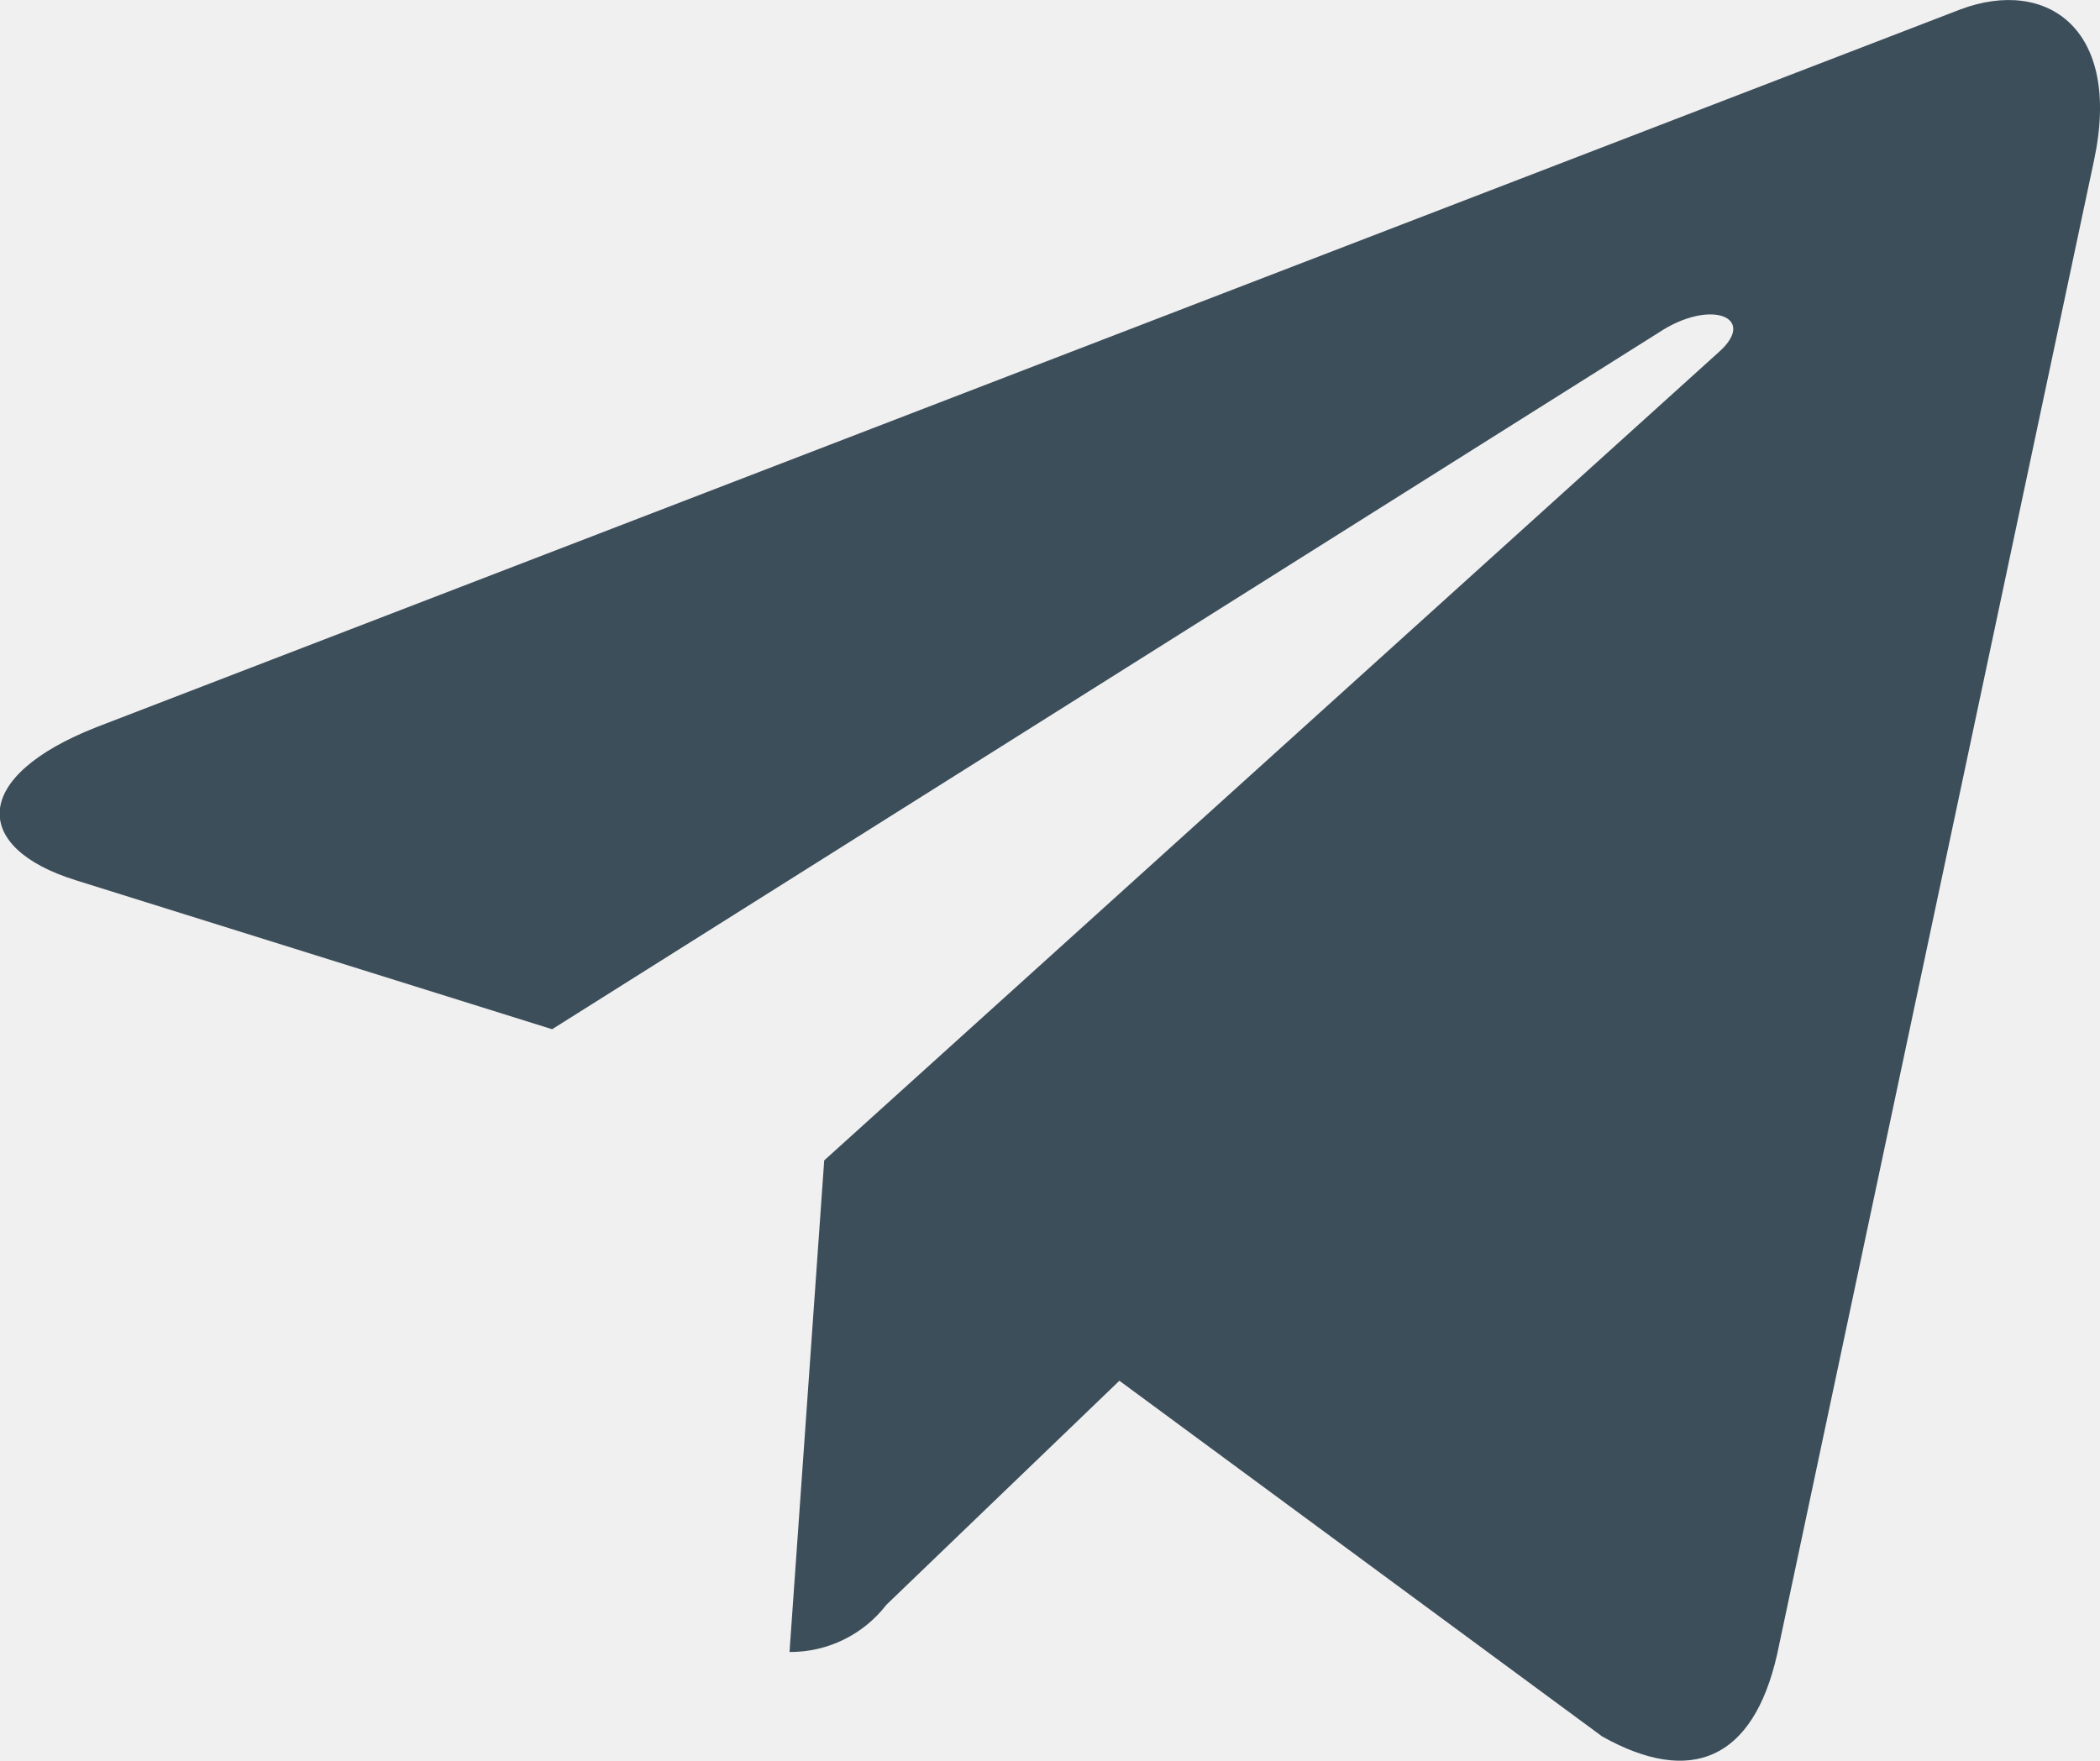
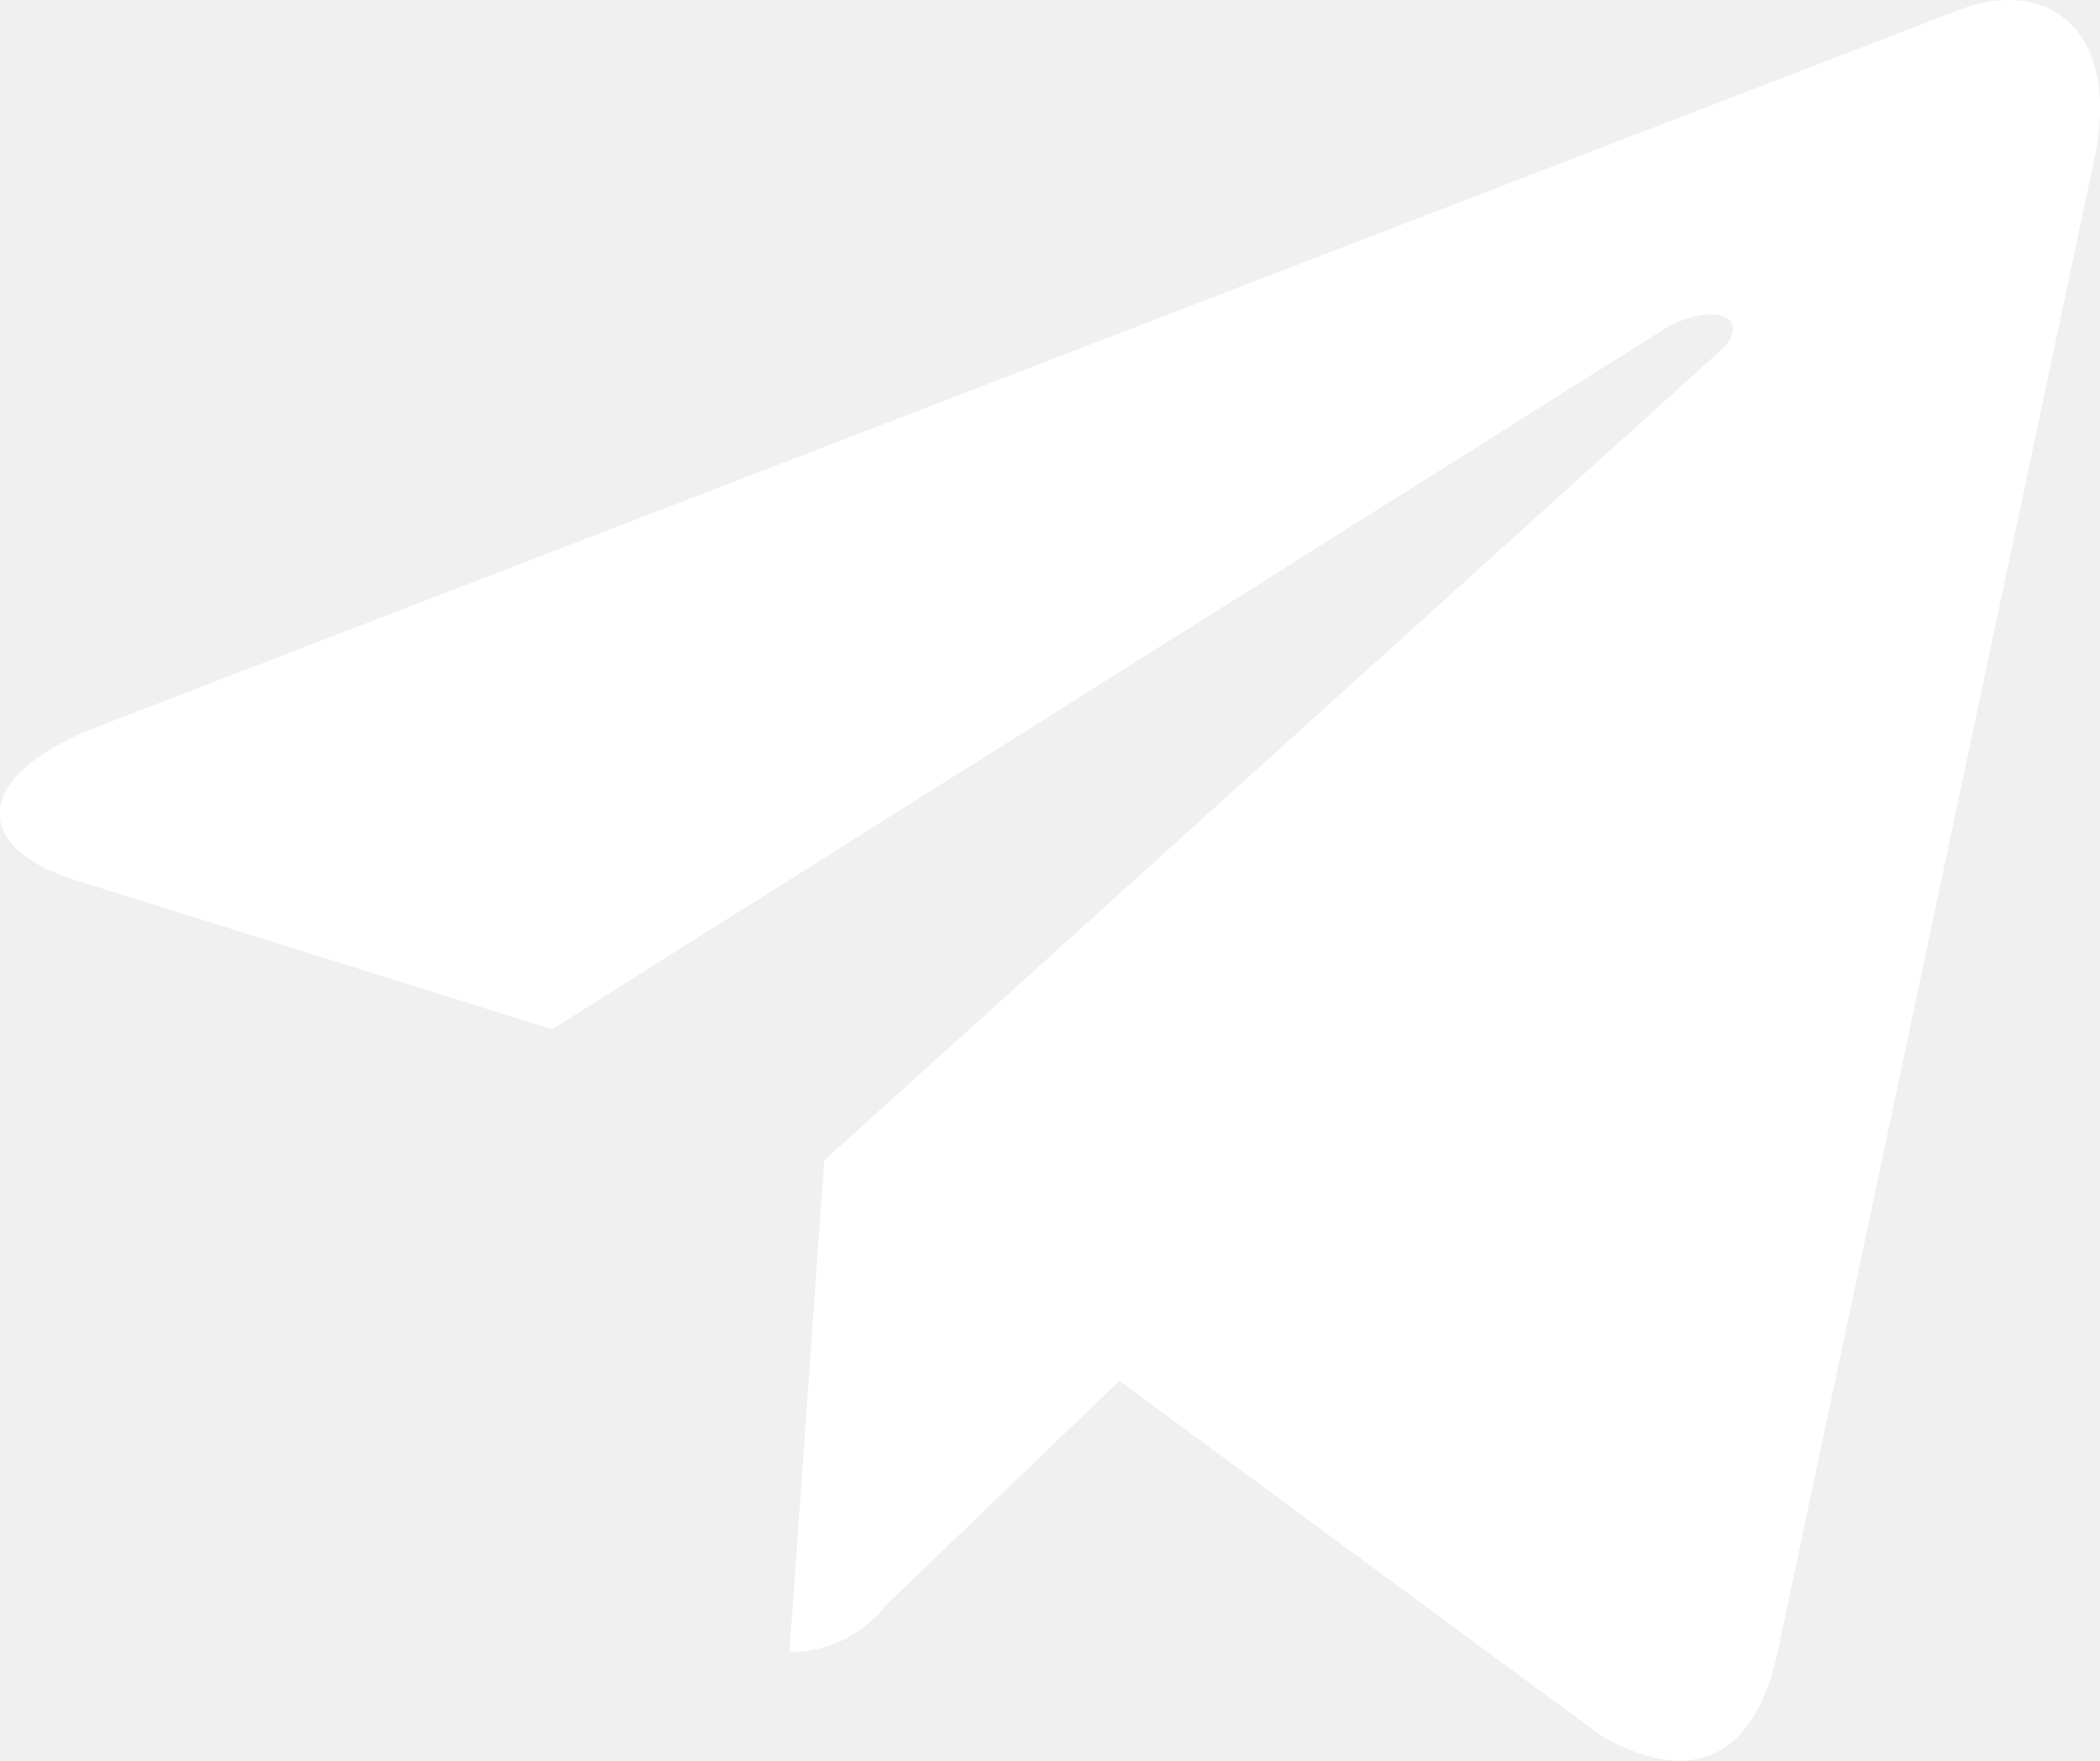
<svg xmlns="http://www.w3.org/2000/svg" width="25" height="20.966" viewBox="0 0 25 20.966">
  <defs>
-     <style>.a{fill:#3c4e5a;}</style>
+     <style>.a{fill:#fff;}</style>
  </defs>
  <path class="a" d="M24.93,6.437,21.157,24.229c-.285,1.256-1.027,1.568-2.082.977l-5.748-4.236-2.774,2.668A1.444,1.444,0,0,1,9.4,24.2l.413-5.854L20.465,8.719c.463-.413-.1-.642-.72-.229L6.574,16.784.9,15.009c-1.233-.385-1.256-1.233.257-1.825L23.339,4.64C24.366,4.255,25.265,4.869,24.93,6.437Z" transform="translate(-0.001 -4.528)" />
</svg>
